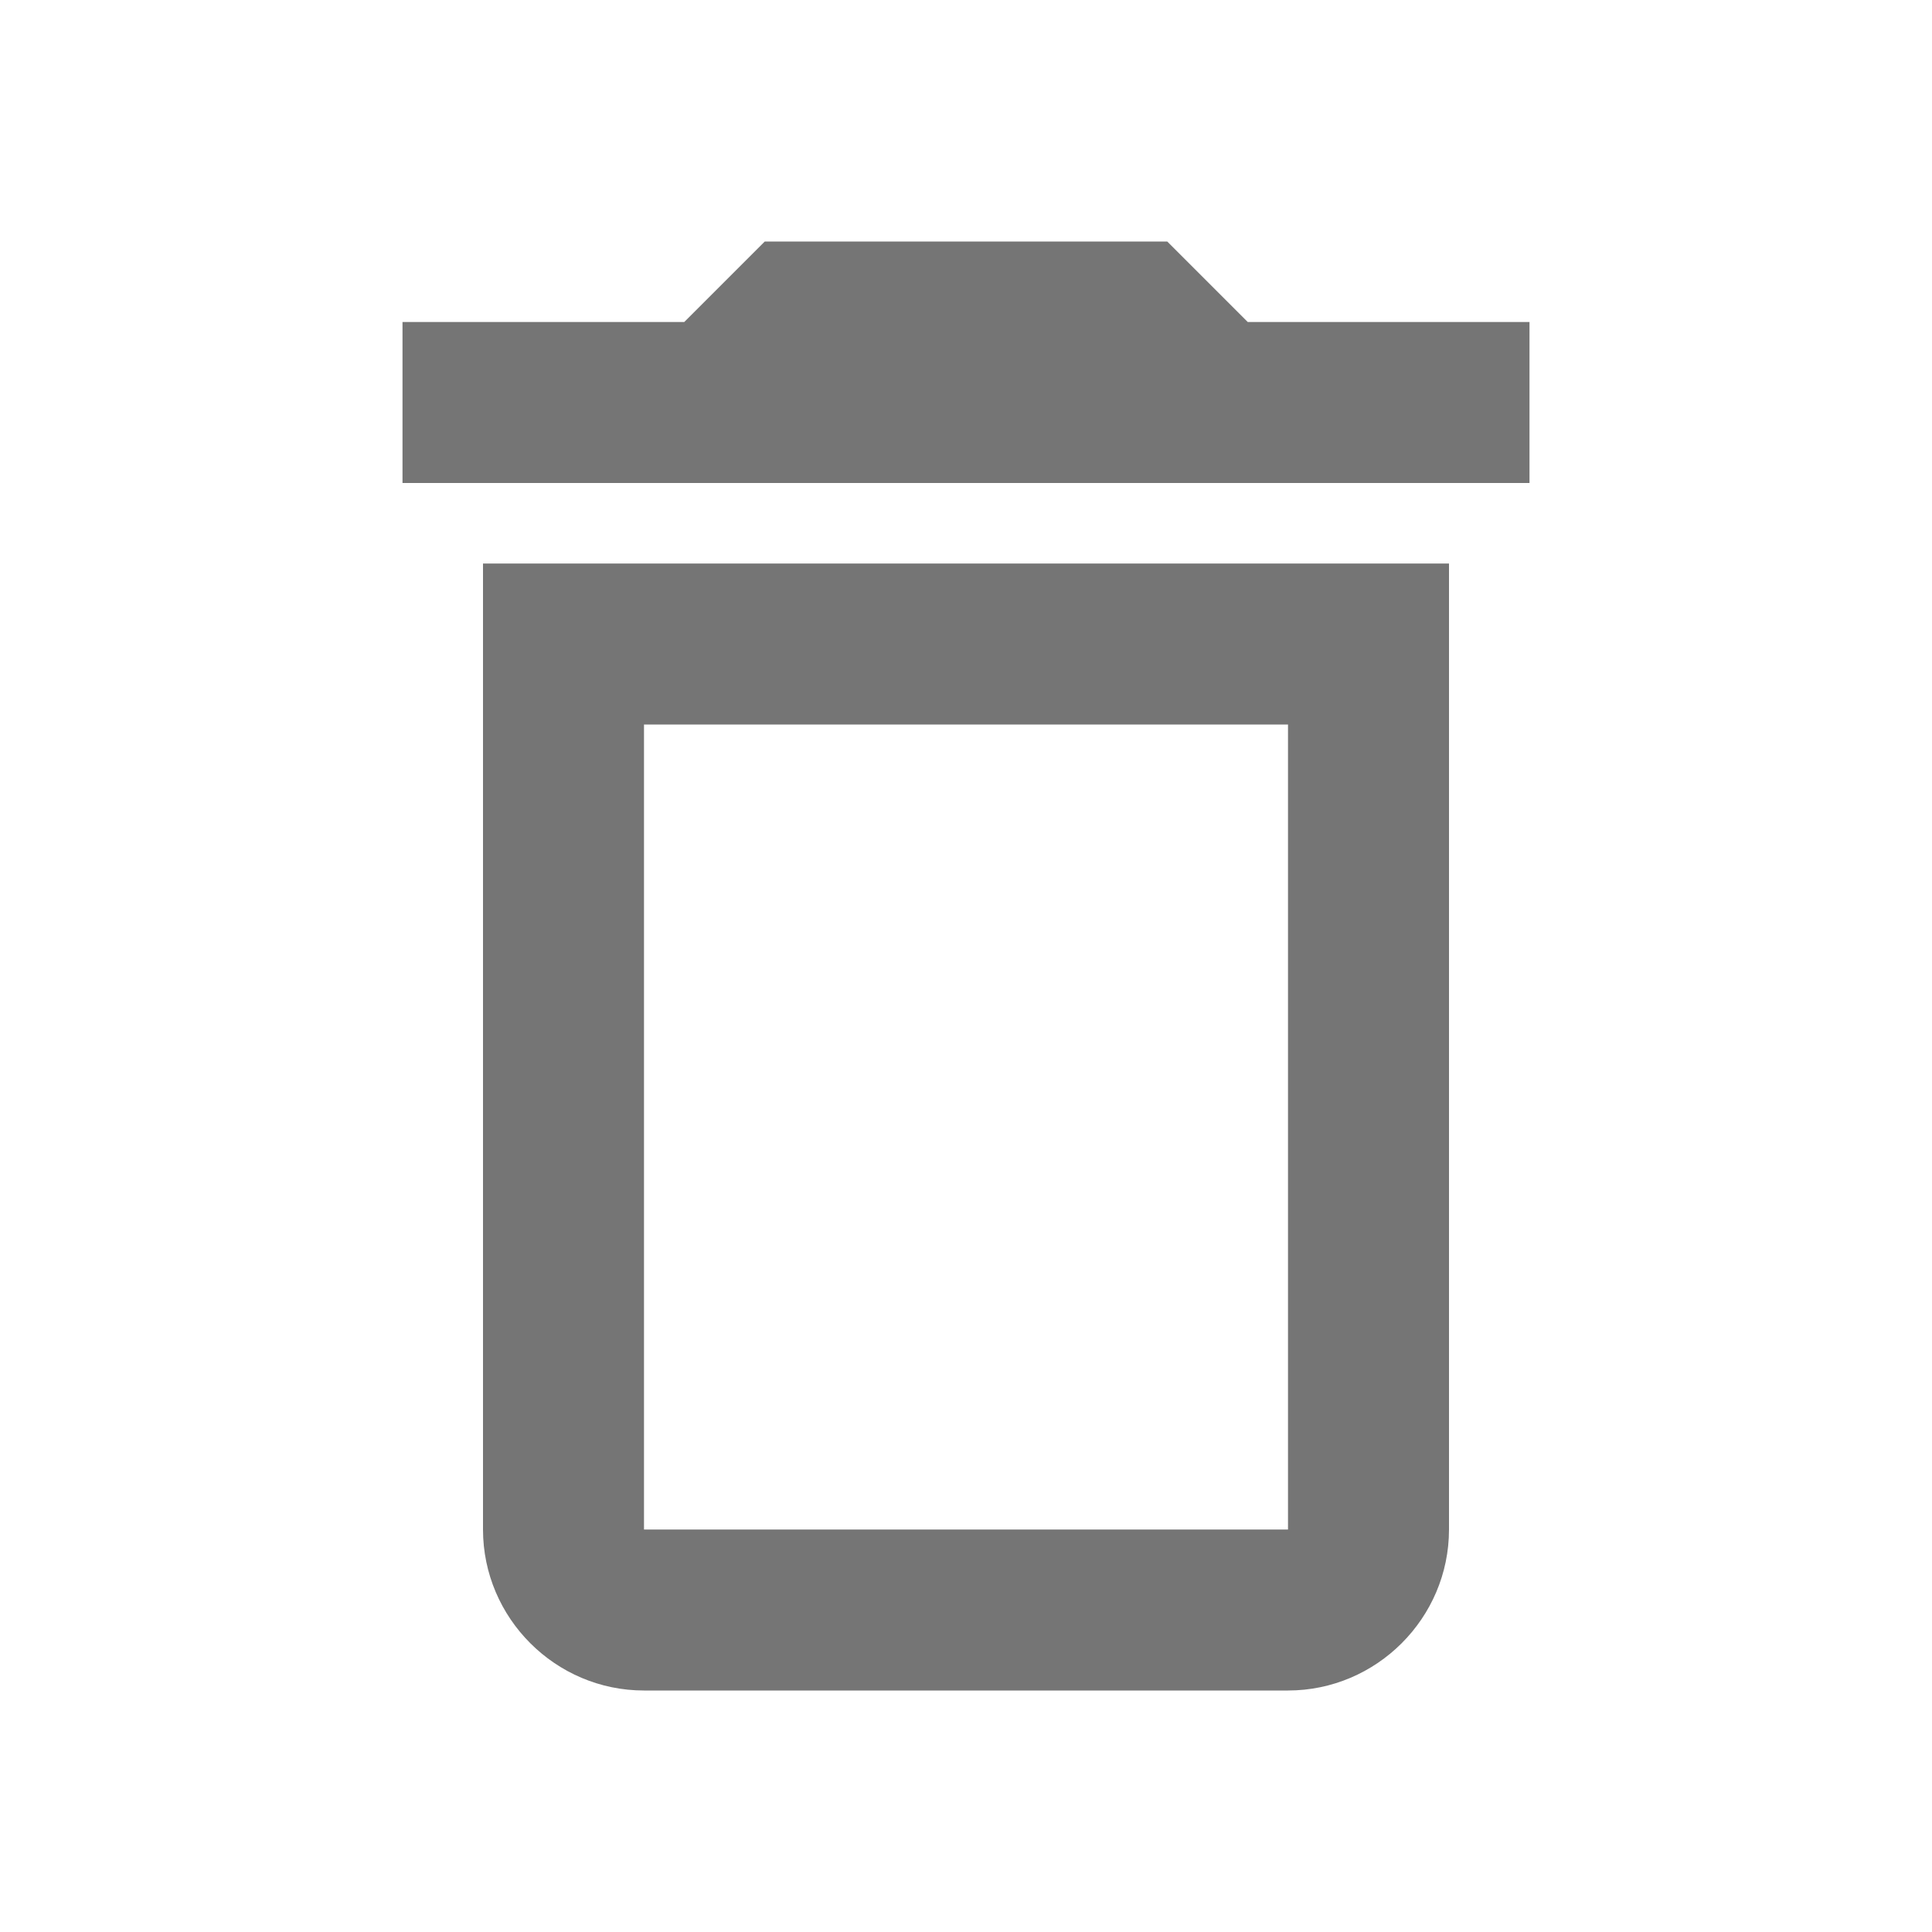
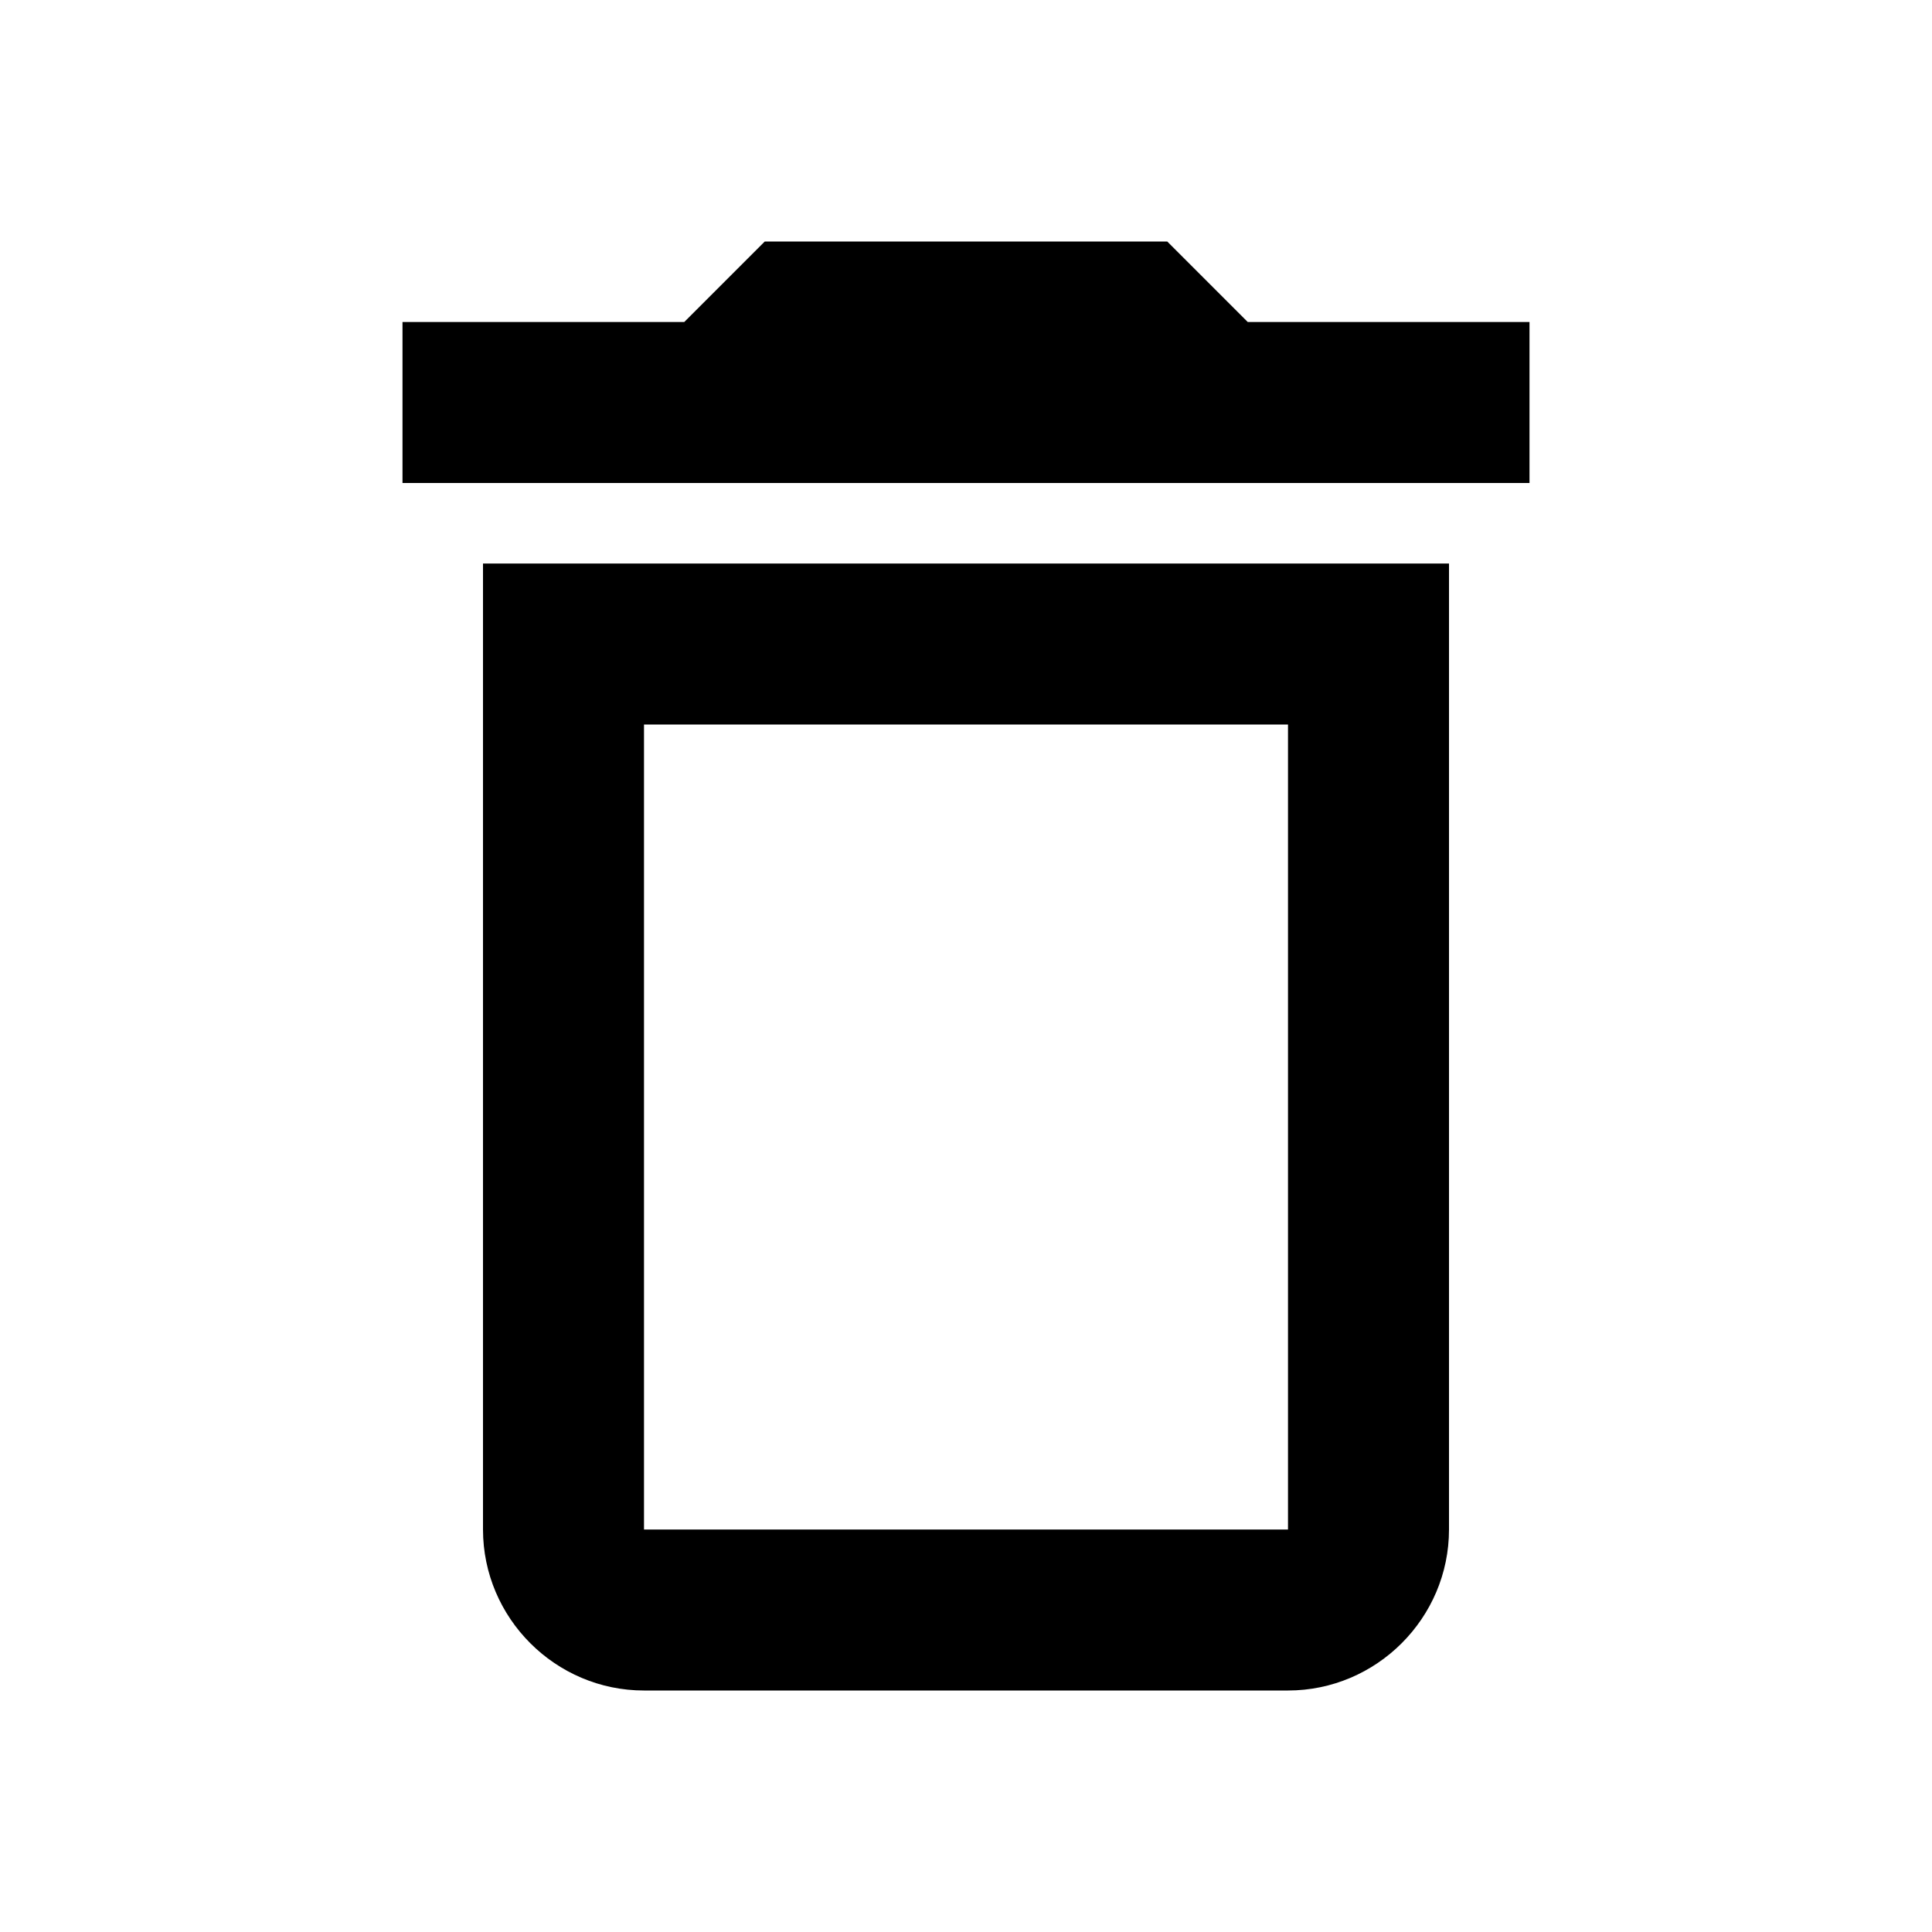
<svg xmlns="http://www.w3.org/2000/svg" width="24" height="24" viewBox="0 0 24 24">
  <g id="delete_24px">
-     <path id="icon/action/delete_24px" fill-rule="evenodd" clip-rule="evenodd" d="M14.5 3H9.5L8.5 4H5V6H19V4H15.5L14.5 3ZM16 9V19H8V9H16ZM6 7H18V19C18 20.1 17.1 21 16 21H8C6.9 21 6 20.1 6 19V7Z" fill="black" fill-opacity="0.54" />
+     <path id="icon/action/delete_24px" fill-rule="evenodd" clip-rule="evenodd" d="M14.5 3H9.5L8.5 4H5V6H19V4H15.5L14.5 3ZM16 9V19H8V9H16ZM6 7H18V19C18 20.1 17.1 21 16 21H8C6.9 21 6 20.1 6 19V7Z" fill="black" />
  </g>
</svg>
